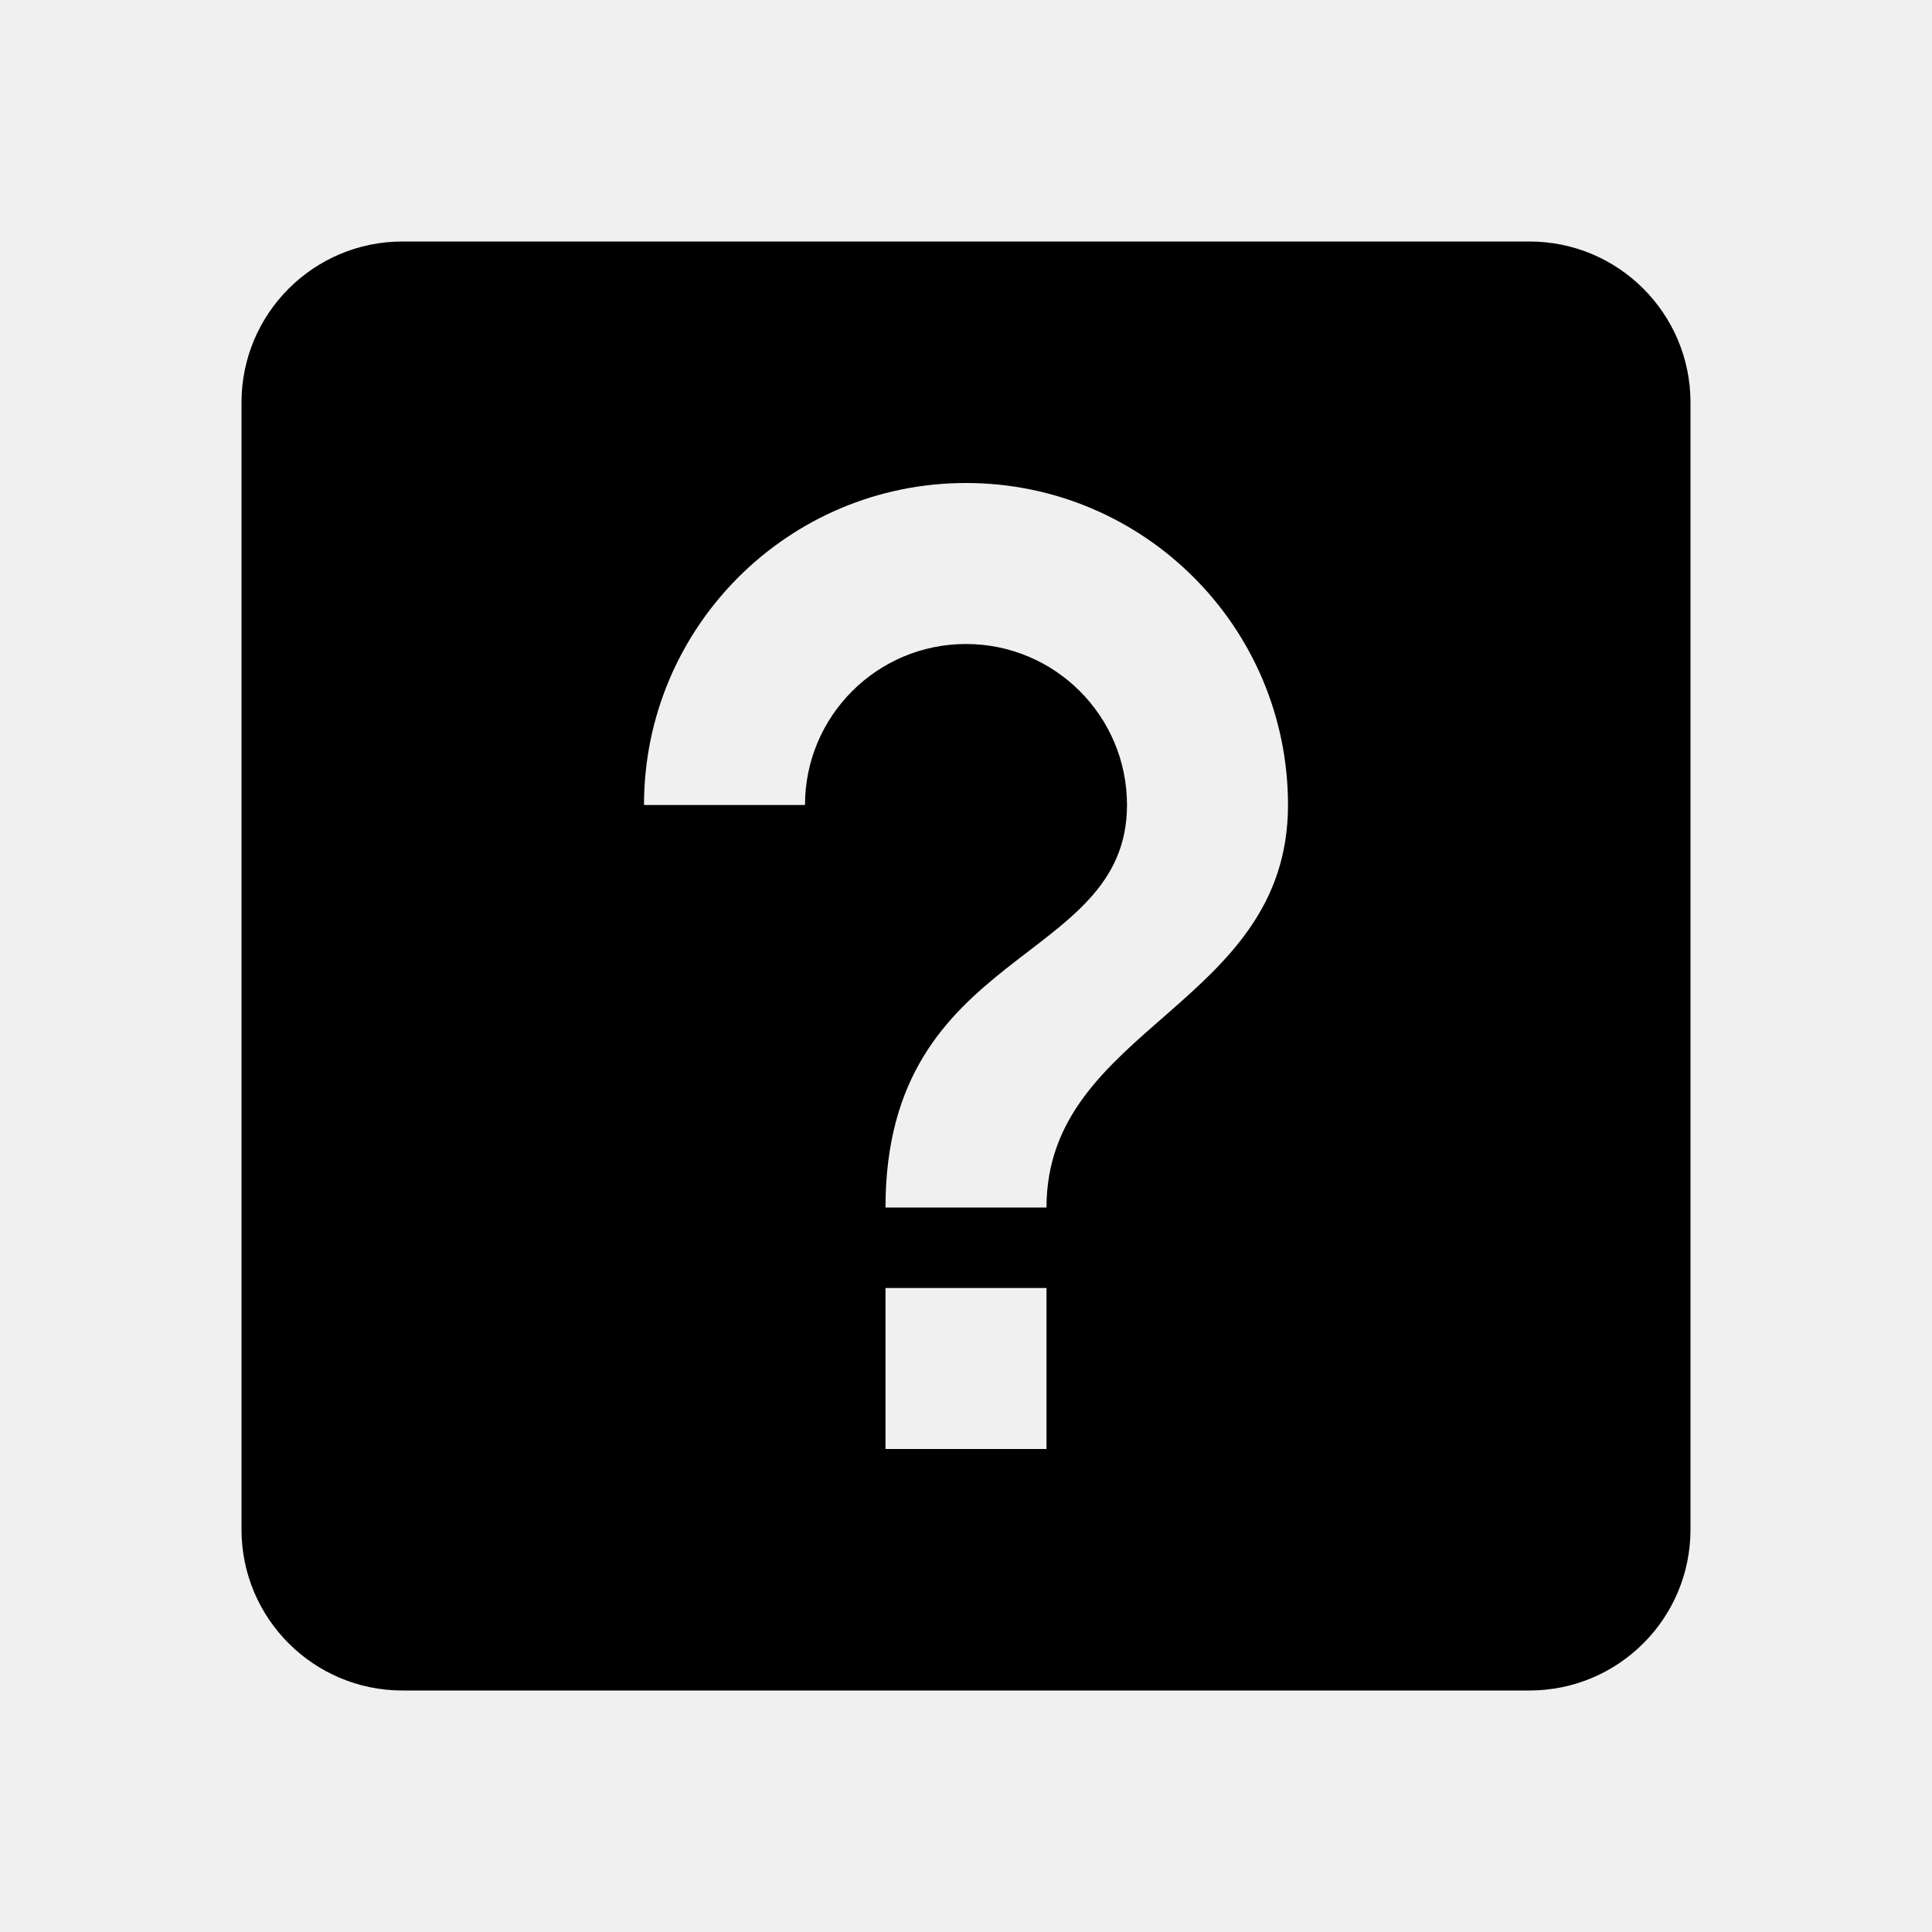
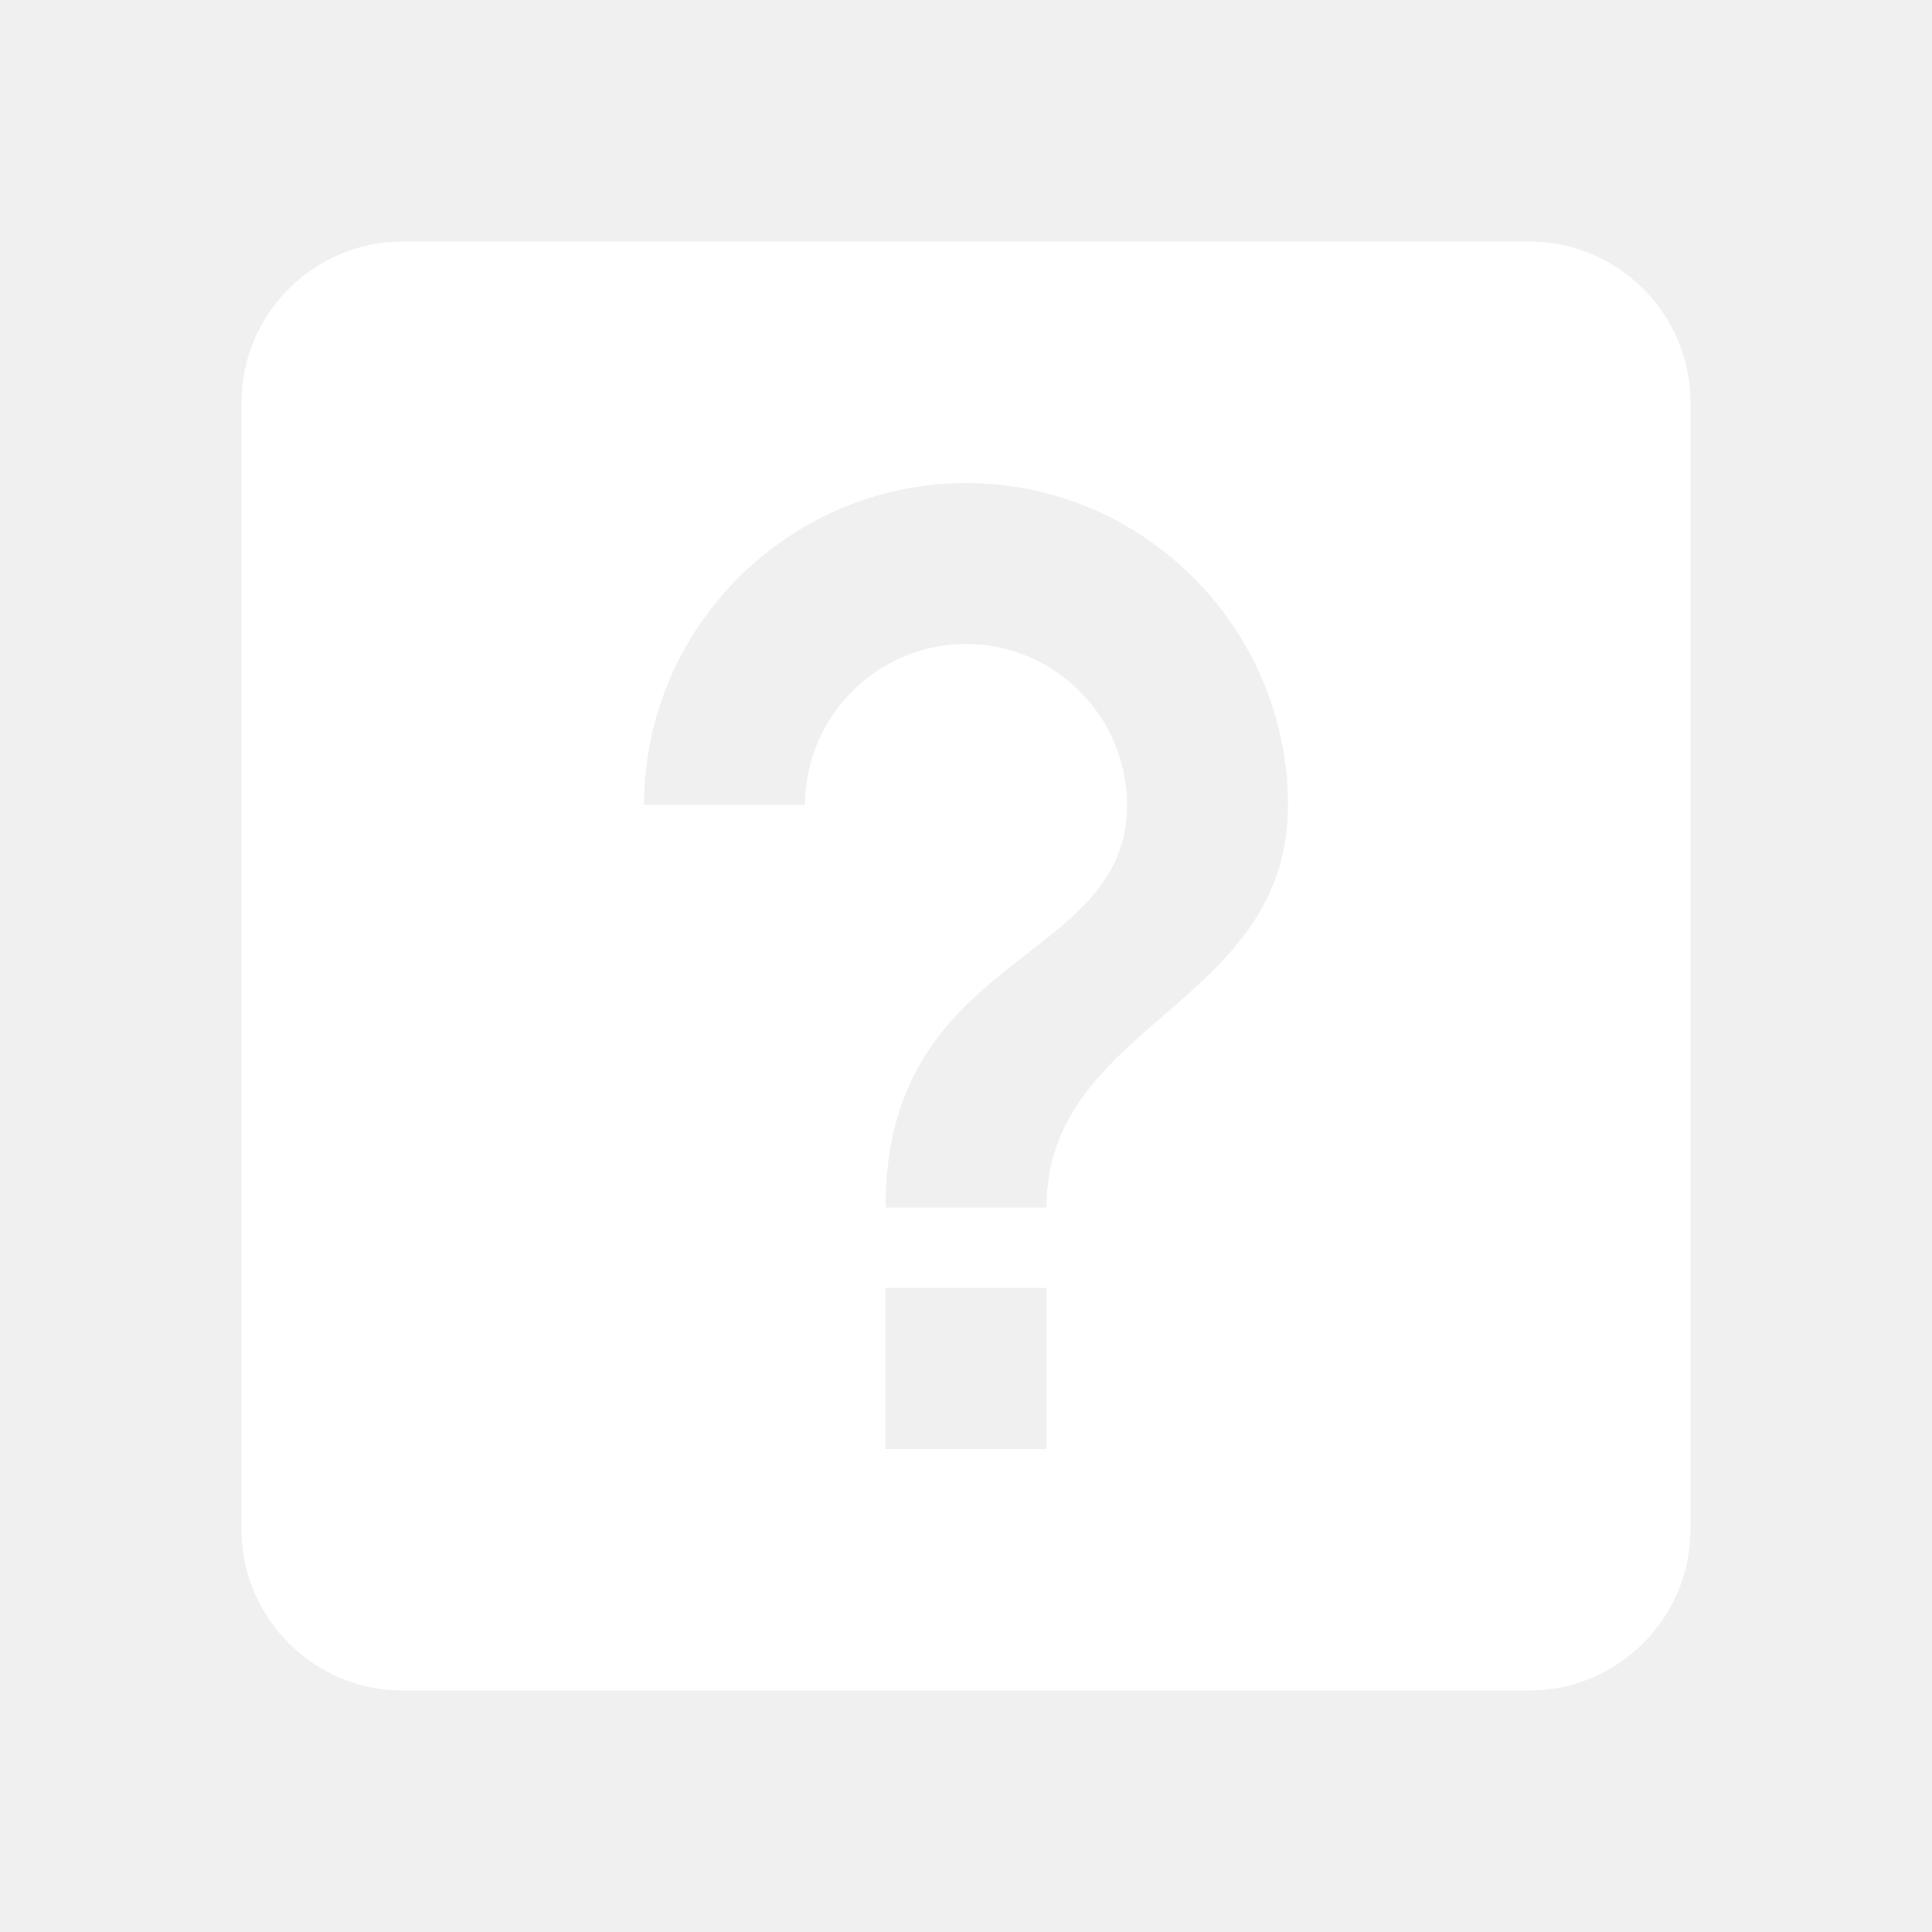
- <svg xmlns="http://www.w3.org/2000/svg" viewBox="0 0 24 24">
-   <path d="M11,18H13V16H11V18M12,6A4,4 0 0,0 8,10H10A2,2 0 0,1 12,8A2,2 0 0,1 14,10C14,12 11,11.75 11,15H13C13,12.75 16,12.5 16,10A4,4 0 0,0 12,6M5,3H19A2,2 0 0,1 21,5V19A2,2 0 0,1 19,21H5A2,2 0 0,1 3,19V5A2,2 0 0,1 5,3Z" />
+ <svg xmlns="http://www.w3.org/2000/svg" version="1.1" id="Layer_1" x="0px" y="0px" viewBox="0 0 24 24" style="enable-background:new 0 0 24 24;" xml:space="preserve">
+   <style type="text/css">
+ 	.st0{fill:#FFFFFF;}
+ </style>
+   <path class="st0" d="M11,18h2v-2h-2V18 M12,6c-2.2,0-4,1.8-4,4h2c0-1.1,0.9-2,2-2s2,0.9,2,2c0,2-3,1.8-3,5h2c0-2.3,3-2.5,3-5  C16,7.8,14.2,6,12,6 M5,3h14c1.1,0,2,0.9,2,2v14c0,1.1-0.9,2-2,2H5c-1.1,0-2-0.9-2-2V5C3,3.9,3.9,3,5,3z" />
</svg>
